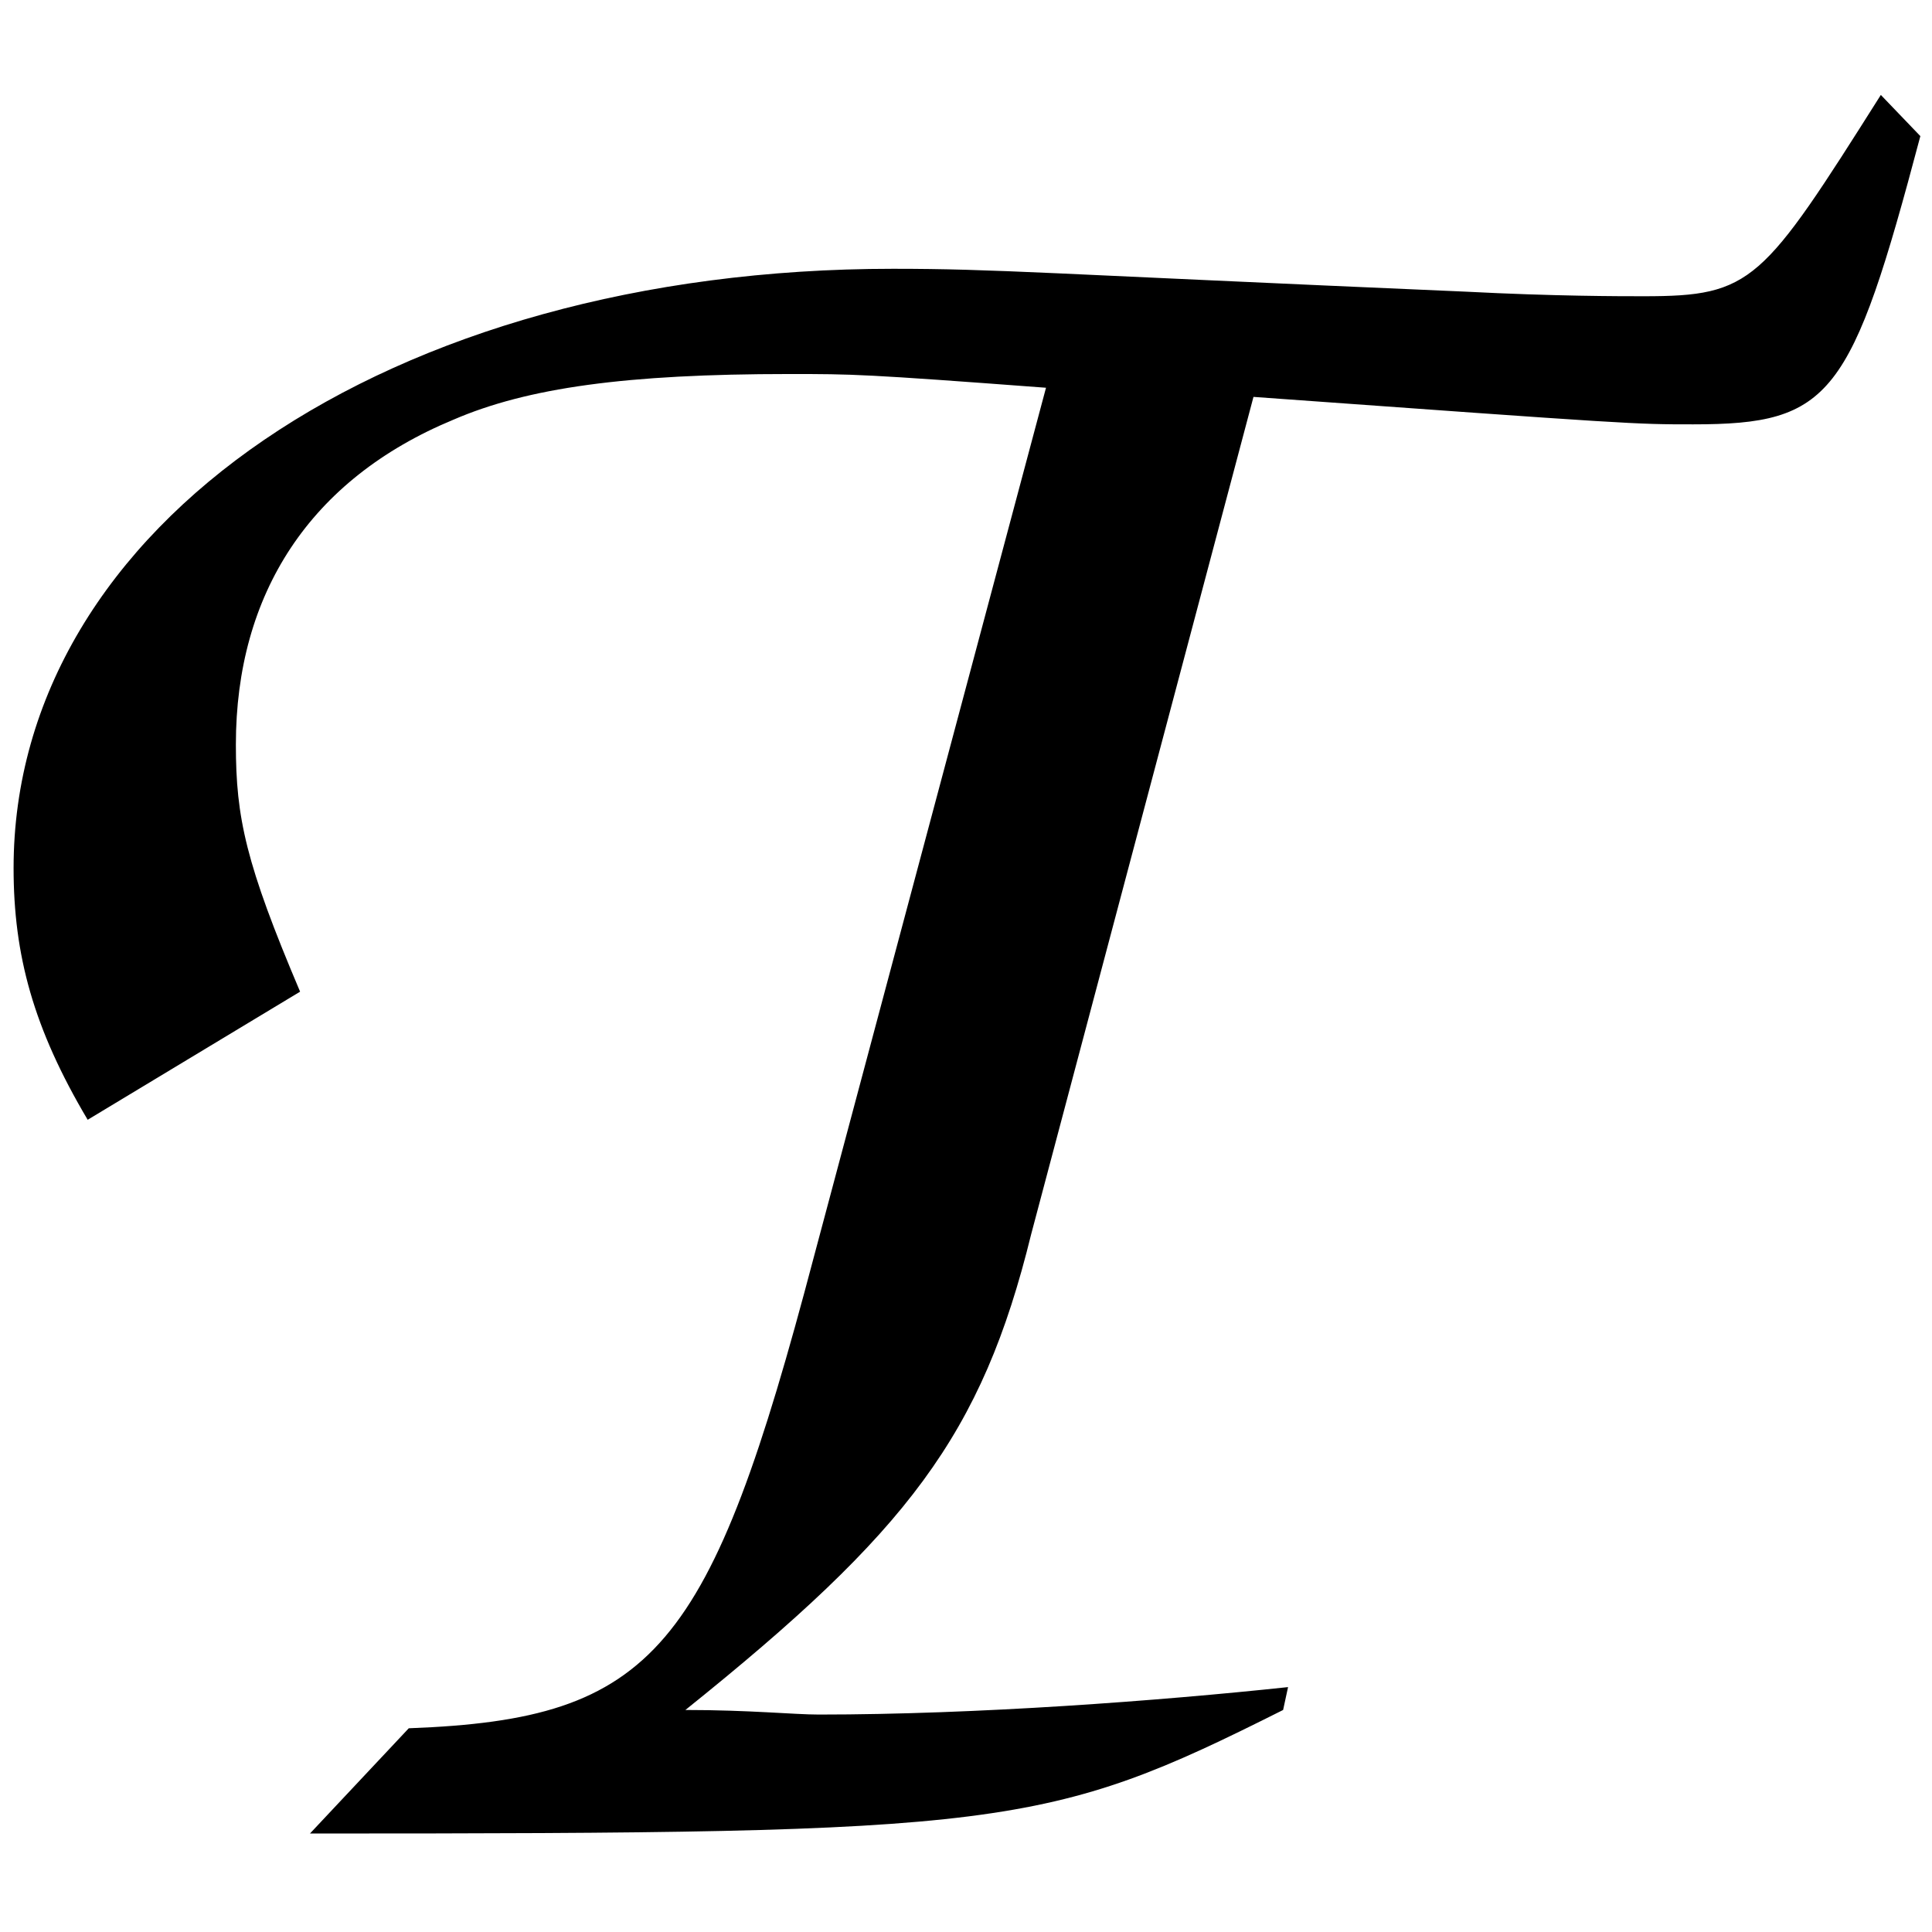
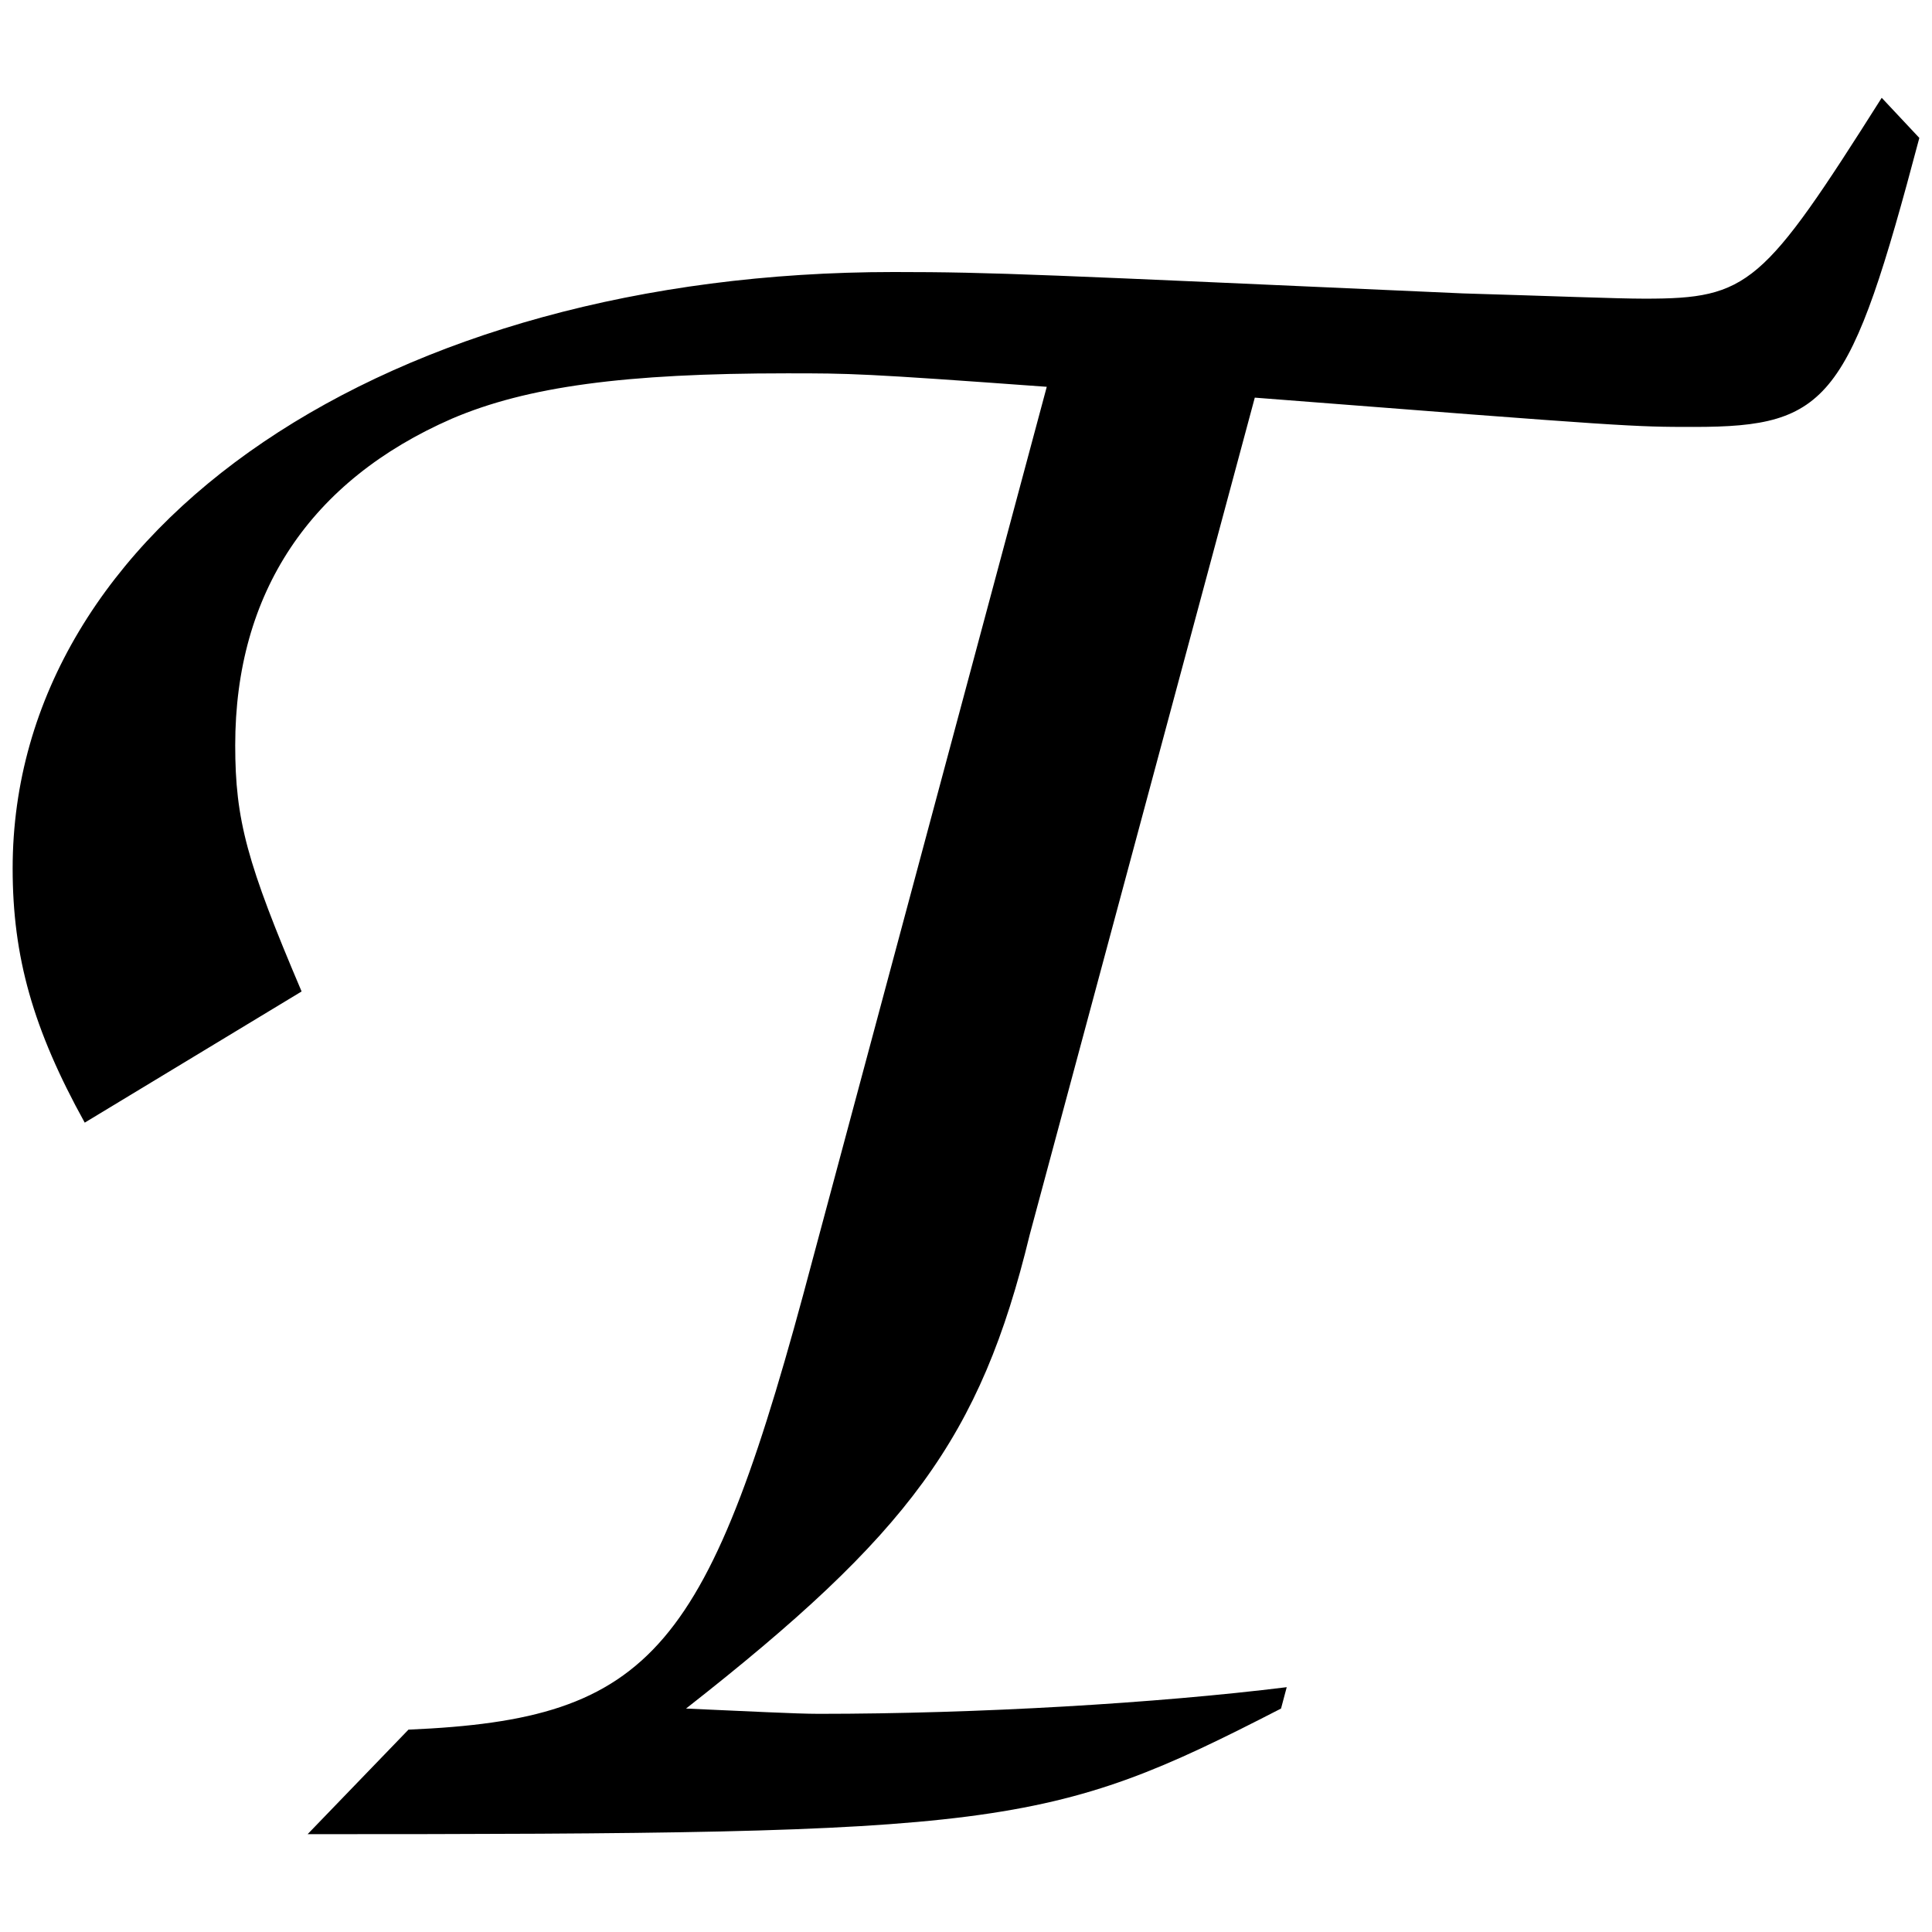
- <svg xmlns="http://www.w3.org/2000/svg" width="24" height="24" version="1.1" viewBox="0 0 6.35 6.35">
-   <text transform="scale(1.0391 .9624)" x="-0.489" y="6.264" fill="#000000" font-family="Z003" font-size="9.136px" stroke-width=".191" style="font-variant-caps:normal;font-variant-east-asian:normal;font-variant-ligatures:normal;font-variant-numeric:normal" xml:space="preserve">
-     <tspan x="-0.489" y="6.264" stroke-width=".191">T</tspan>
-   </text>
+ <svg xmlns="http://www.w3.org/2000/svg" width="24" height="24" version="1.1" viewBox="0 0 6.35 6.35" id="svg1">
+   <defs id="defs1" />
+   <path d="m 0.973,6.264 c 2.202,0 2.339,-0.018 3.079,-0.429 l 0.018,-0.073 c -0.411,0.055 -0.978,0.091 -1.48,0.091 -0.073,0 -0.228,-0.009 -0.42,-0.018 C 2.873,5.24 3.101,4.912 3.257,4.217 L 3.969,1.358 c 1.188,0.1 1.197,0.1 1.389,0.1 0.429,0 0.493,-0.091 0.713,-0.987 L 5.952,0.334 C 5.577,0.974 5.531,1.02 5.203,1.02 c -0.091,0 -0.292,-0.009 -0.576,-0.018 -1.334,-0.064 -1.48,-0.073 -1.8,-0.073 -1.599,0 -2.787,0.868 -2.787,2.037 0,0.301 0.064,0.548 0.228,0.868 L 0.954,3.386 C 0.781,2.947 0.744,2.801 0.744,2.545 c 0,-0.521 0.238,-0.904 0.685,-1.115 0.238,-0.11 0.548,-0.155 1.06,-0.155 0.201,0 0.238,0 0.822,0.046 L 2.571,4.299 C 2.242,5.642 2.069,5.871 1.292,5.907 Z" id="text1" style="font-size:9.136px;font-family:Z003;stroke-width:0.191" transform="scale(1.0391 .9624)" aria-label="T" />
</svg>
